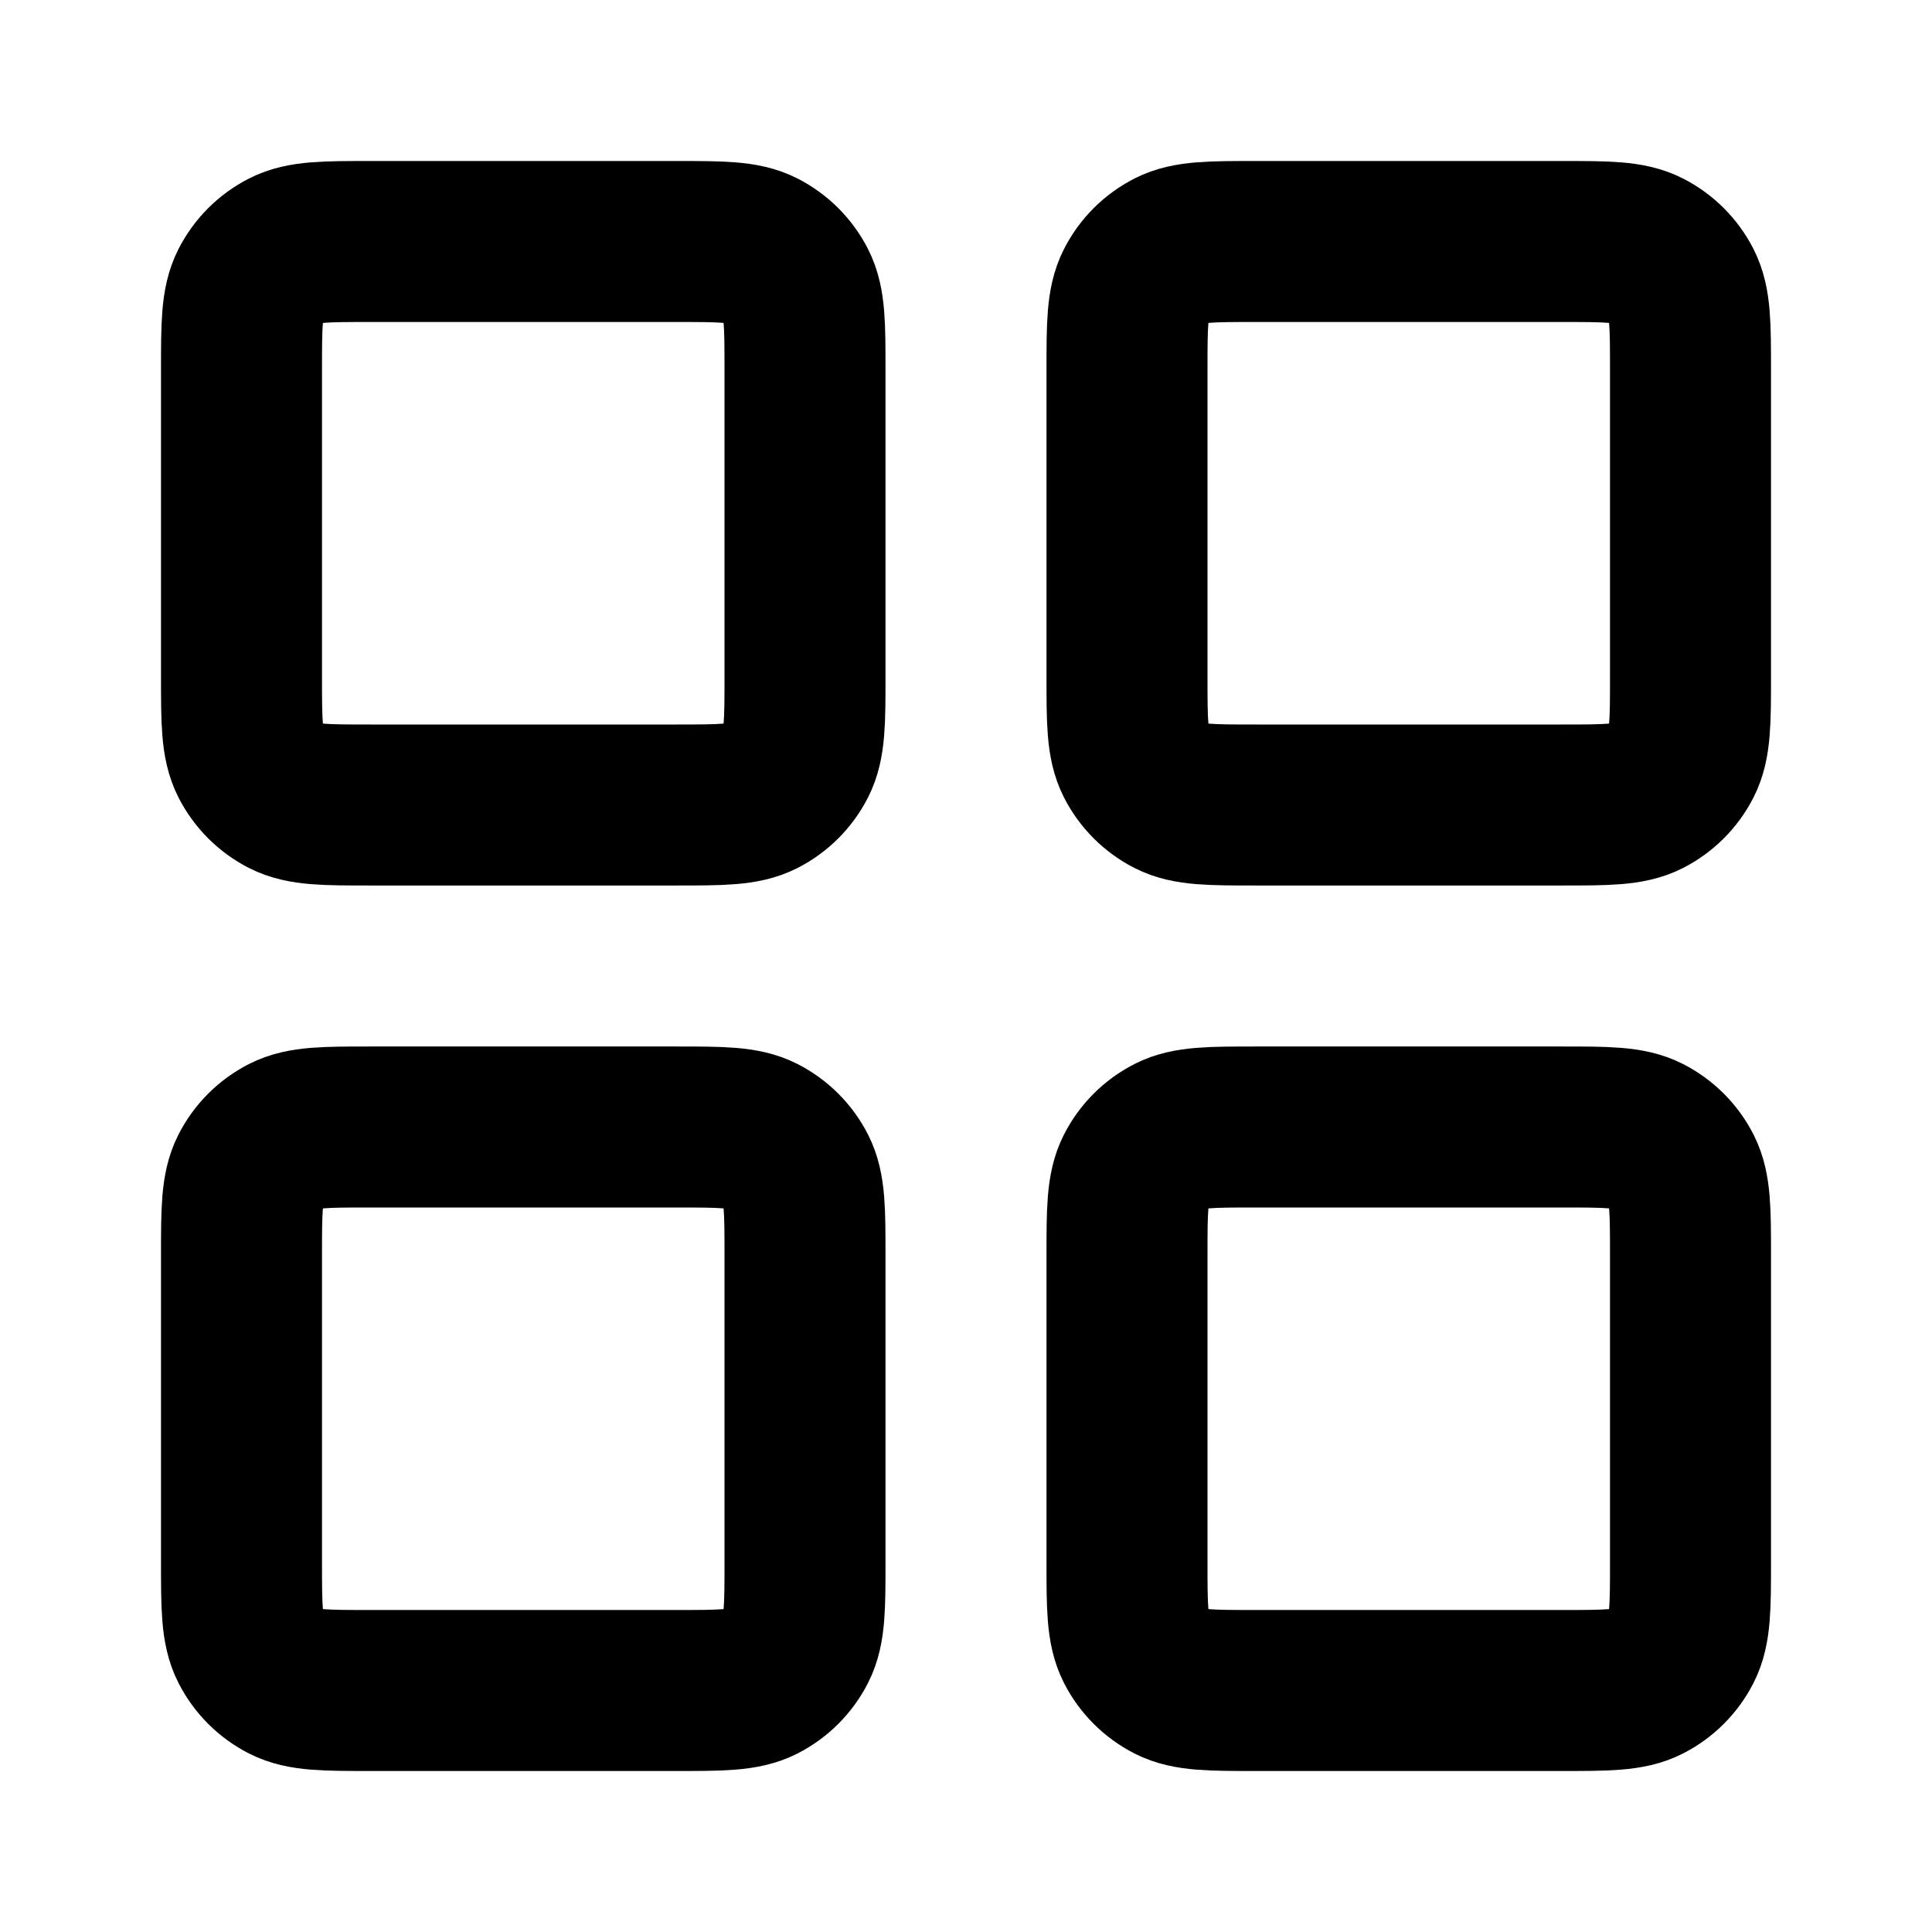
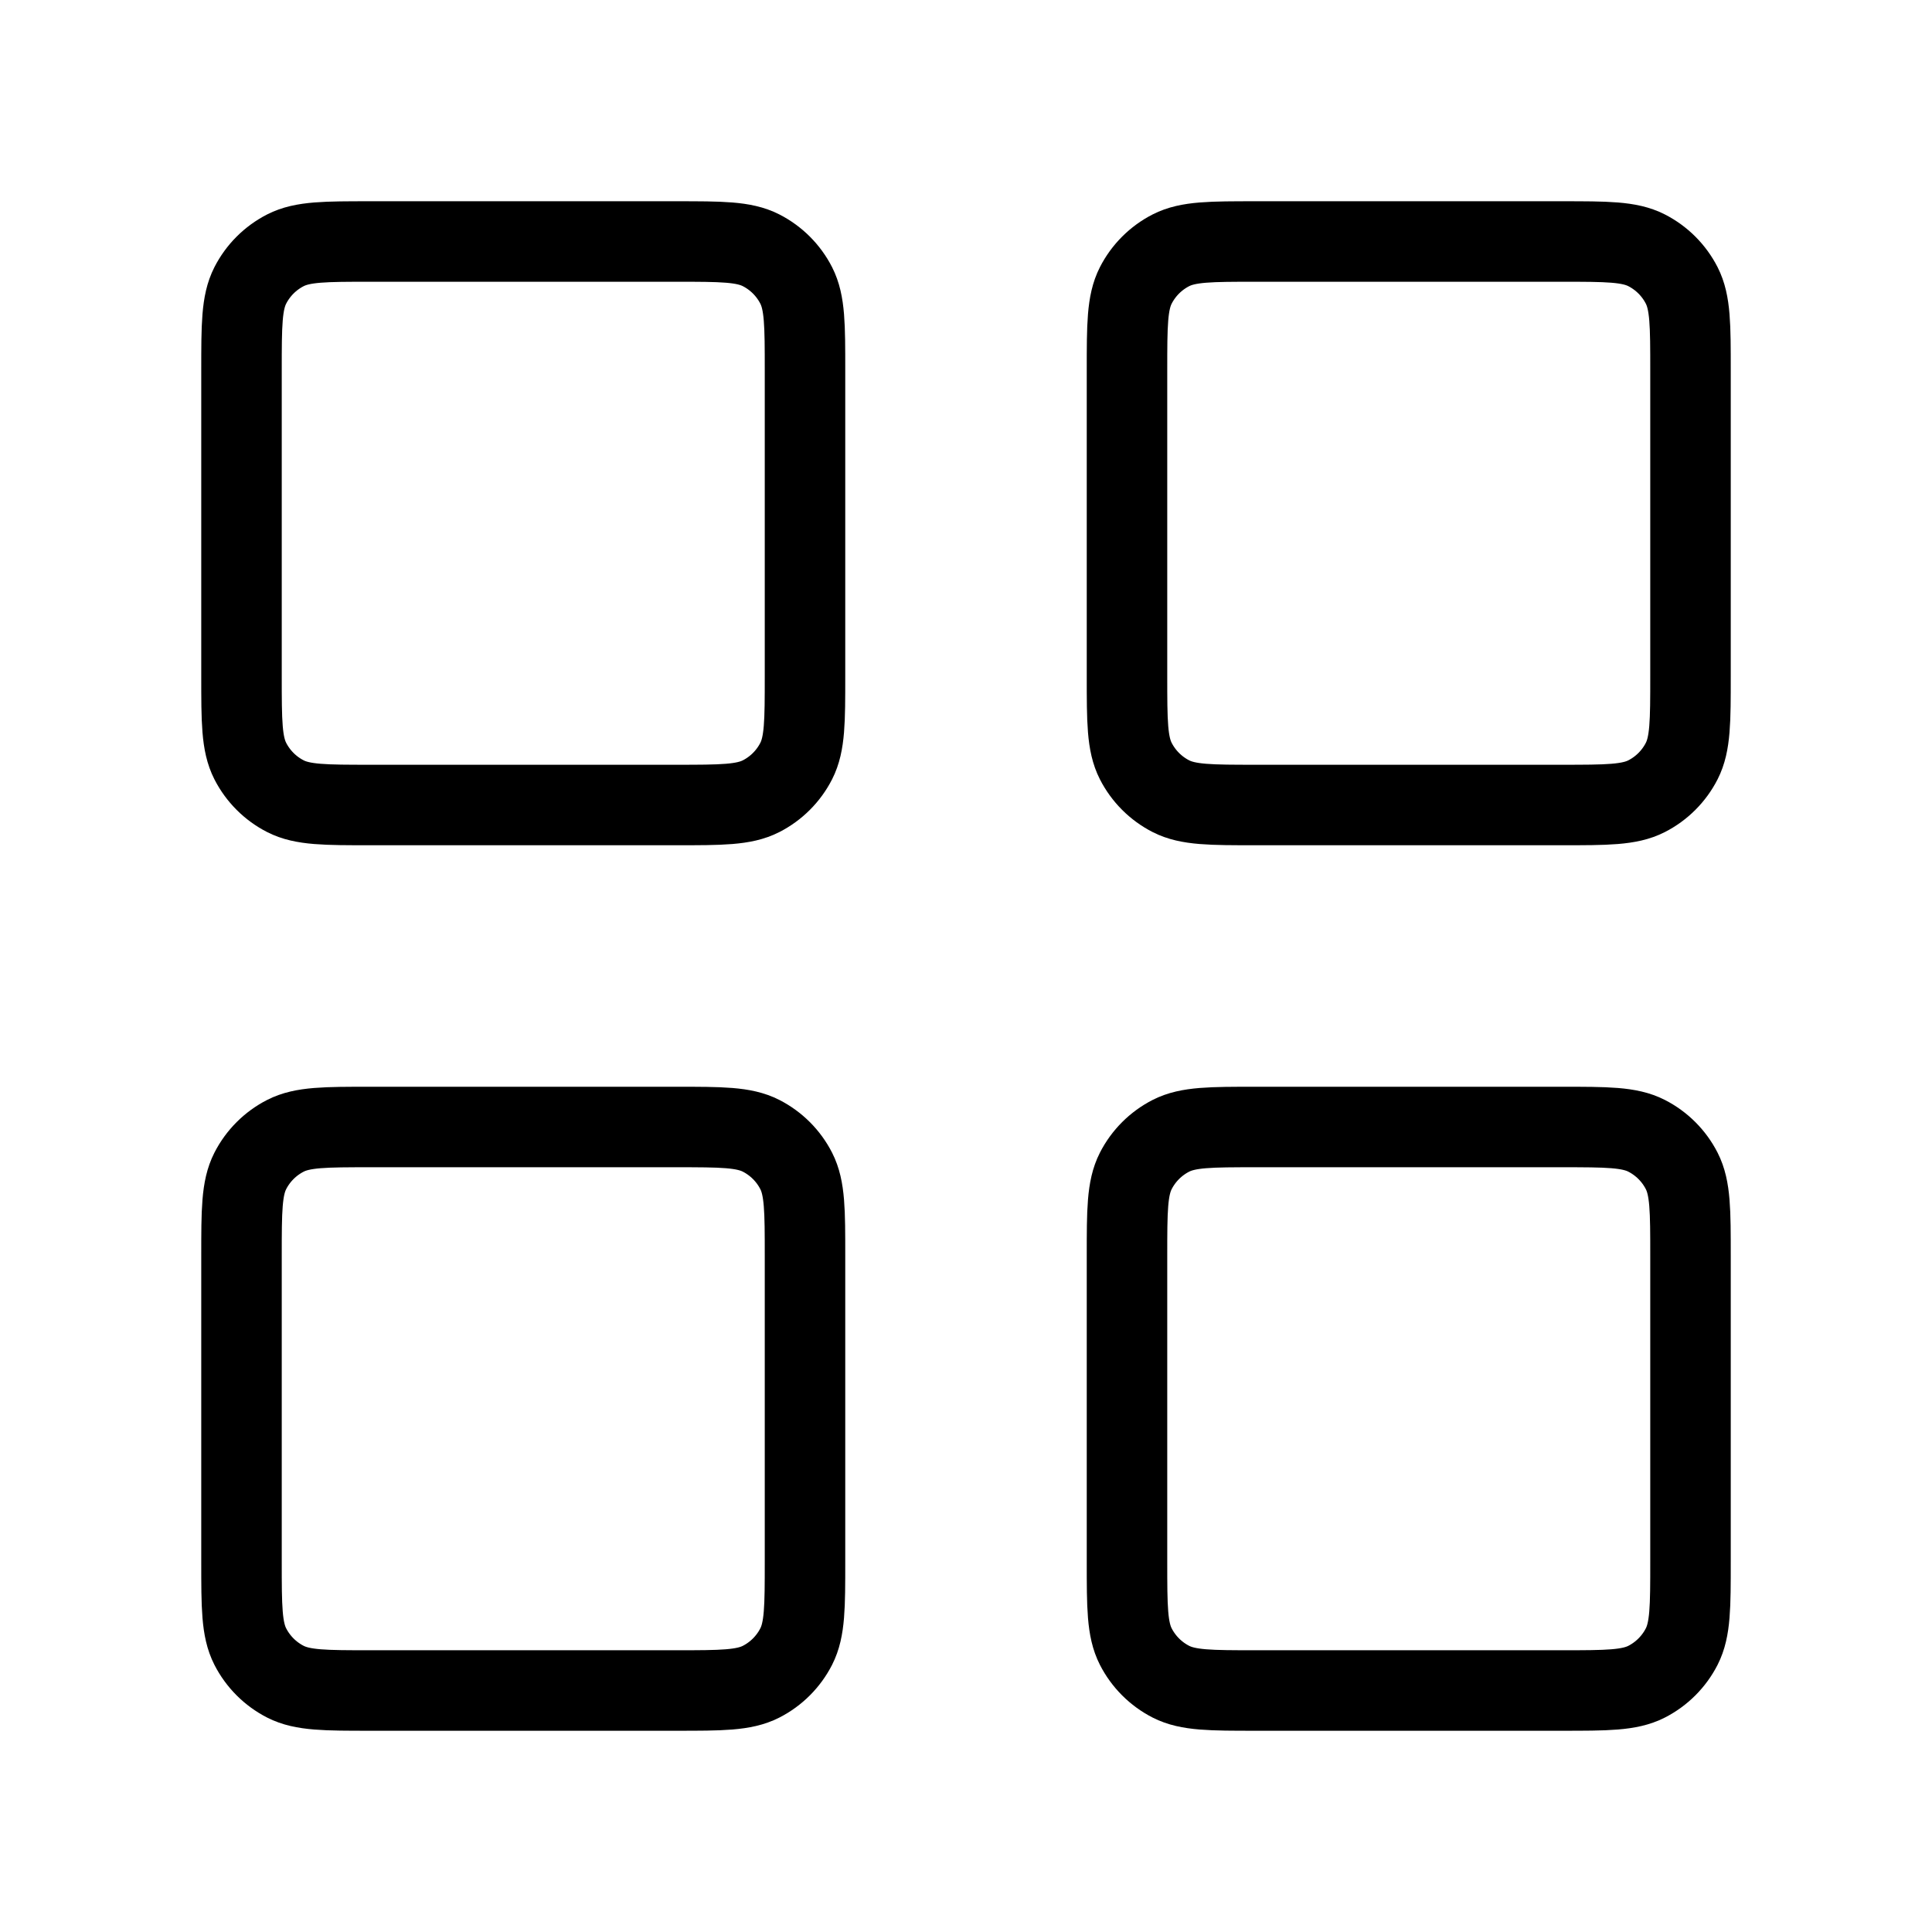
<svg xmlns="http://www.w3.org/2000/svg" width="100%" height="100%" viewBox="0 0 24 24" fill="none">
-   <path d="M8.4 3H4.6C4.04 3 3.76 3 3.546 3.109C3.358 3.205 3.205 3.358 3.109 3.546C3 3.76 3 4.04 3 4.6V8.4C3 8.96 3 9.24 3.109 9.454C3.205 9.642 3.358 9.795 3.546 9.891C3.76 10 4.04 10 4.6 10H8.4C8.96 10 9.24 10 9.454 9.891C9.642 9.795 9.795 9.642 9.891 9.454C10 9.24 10 8.96 10 8.4V4.6C10 4.04 10 3.76 9.891 3.546C9.795 3.358 9.642 3.205 9.454 3.109C9.24 3 8.96 3 8.4 3Z" stroke="currentColor" stroke-width="2" stroke-linecap="round" stroke-linejoin="round" />
-   <path d="M19.4 3H15.6C15.04 3 14.76 3 14.546 3.109C14.358 3.205 14.205 3.358 14.109 3.546C14 3.76 14 4.04 14 4.6V8.4C14 8.96 14 9.24 14.109 9.454C14.205 9.642 14.358 9.795 14.546 9.891C14.76 10 15.04 10 15.6 10H19.4C19.96 10 20.24 10 20.454 9.891C20.642 9.795 20.795 9.642 20.891 9.454C21 9.24 21 8.96 21 8.4V4.6C21 4.04 21 3.76 20.891 3.546C20.795 3.358 20.642 3.205 20.454 3.109C20.24 3 19.96 3 19.4 3Z" stroke="currentColor" stroke-width="2" stroke-linecap="round" stroke-linejoin="round" />
-   <path d="M19.4 14H15.6C15.04 14 14.76 14 14.546 14.109C14.358 14.205 14.205 14.358 14.109 14.546C14 14.76 14 15.04 14 15.6V19.4C14 19.96 14 20.24 14.109 20.454C14.205 20.642 14.358 20.795 14.546 20.891C14.76 21 15.04 21 15.6 21H19.4C19.96 21 20.24 21 20.454 20.891C20.642 20.795 20.795 20.642 20.891 20.454C21 20.24 21 19.96 21 19.4V15.6C21 15.04 21 14.76 20.891 14.546C20.795 14.358 20.642 14.205 20.454 14.109C20.24 14 19.96 14 19.4 14Z" stroke="currentColor" stroke-width="2" stroke-linecap="round" stroke-linejoin="round" />
-   <path d="M8.4 14H4.6C4.04 14 3.76 14 3.546 14.109C3.358 14.205 3.205 14.358 3.109 14.546C3 14.76 3 15.04 3 15.6V19.4C3 19.96 3 20.24 3.109 20.454C3.205 20.642 3.358 20.795 3.546 20.891C3.76 21 4.04 21 4.6 21H8.4C8.96 21 9.24 21 9.454 20.891C9.642 20.795 9.795 20.642 9.891 20.454C10 20.24 10 19.96 10 19.4V15.6C10 15.04 10 14.76 9.891 14.546C9.795 14.358 9.642 14.205 9.454 14.109C9.24 14 8.96 14 8.4 14Z" stroke="currentColor" stroke-width="2" stroke-linecap="round" stroke-linejoin="round" />
+   <path d="M8.4 3H4.6C4.04 3 3.76 3 3.546 3.109C3.358 3.205 3.205 3.358 3.109 3.546C3 3.76 3 4.04 3 4.6V8.4C3 8.96 3 9.24 3.109 9.454C3.205 9.642 3.358 9.795 3.546 9.891C3.76 10 4.04 10 4.6 10H8.4C8.96 10 9.24 10 9.454 9.891C9.642 9.795 9.795 9.642 9.891 9.454C10 9.24 10 8.96 10 8.4V4.6C10 4.04 10 3.76 9.891 3.546C9.795 3.358 9.642 3.205 9.454 3.109C9.24 3 8.96 3 8.4 3Z" stroke="currentColor" stroke-width="1" stroke-linecap="round" stroke-linejoin="round" />
+   <path d="M19.4 3H15.6C15.04 3 14.76 3 14.546 3.109C14.358 3.205 14.205 3.358 14.109 3.546C14 3.76 14 4.04 14 4.6V8.4C14 8.96 14 9.24 14.109 9.454C14.205 9.642 14.358 9.795 14.546 9.891C14.76 10 15.04 10 15.6 10H19.4C19.96 10 20.24 10 20.454 9.891C20.642 9.795 20.795 9.642 20.891 9.454C21 9.24 21 8.96 21 8.4V4.6C21 4.04 21 3.76 20.891 3.546C20.795 3.358 20.642 3.205 20.454 3.109C20.24 3 19.96 3 19.4 3Z" stroke="currentColor" stroke-width="1" stroke-linecap="round" stroke-linejoin="round" />
+   <path d="M19.4 14H15.6C15.04 14 14.76 14 14.546 14.109C14.358 14.205 14.205 14.358 14.109 14.546C14 14.76 14 15.04 14 15.6V19.4C14 19.96 14 20.24 14.109 20.454C14.205 20.642 14.358 20.795 14.546 20.891C14.76 21 15.04 21 15.6 21H19.4C19.96 21 20.24 21 20.454 20.891C20.642 20.795 20.795 20.642 20.891 20.454C21 20.24 21 19.96 21 19.4V15.6C21 15.04 21 14.76 20.891 14.546C20.795 14.358 20.642 14.205 20.454 14.109C20.24 14 19.96 14 19.4 14Z" stroke="currentColor" stroke-width="1" stroke-linecap="round" stroke-linejoin="round" />
+   <path d="M8.4 14H4.6C4.04 14 3.76 14 3.546 14.109C3.358 14.205 3.205 14.358 3.109 14.546C3 14.76 3 15.04 3 15.6V19.4C3 19.96 3 20.24 3.109 20.454C3.205 20.642 3.358 20.795 3.546 20.891C3.76 21 4.04 21 4.6 21H8.4C8.96 21 9.24 21 9.454 20.891C9.642 20.795 9.795 20.642 9.891 20.454C10 20.24 10 19.96 10 19.4V15.6C10 15.04 10 14.76 9.891 14.546C9.795 14.358 9.642 14.205 9.454 14.109C9.24 14 8.96 14 8.4 14Z" stroke="currentColor" stroke-width="1" stroke-linecap="round" stroke-linejoin="round" />
</svg>
